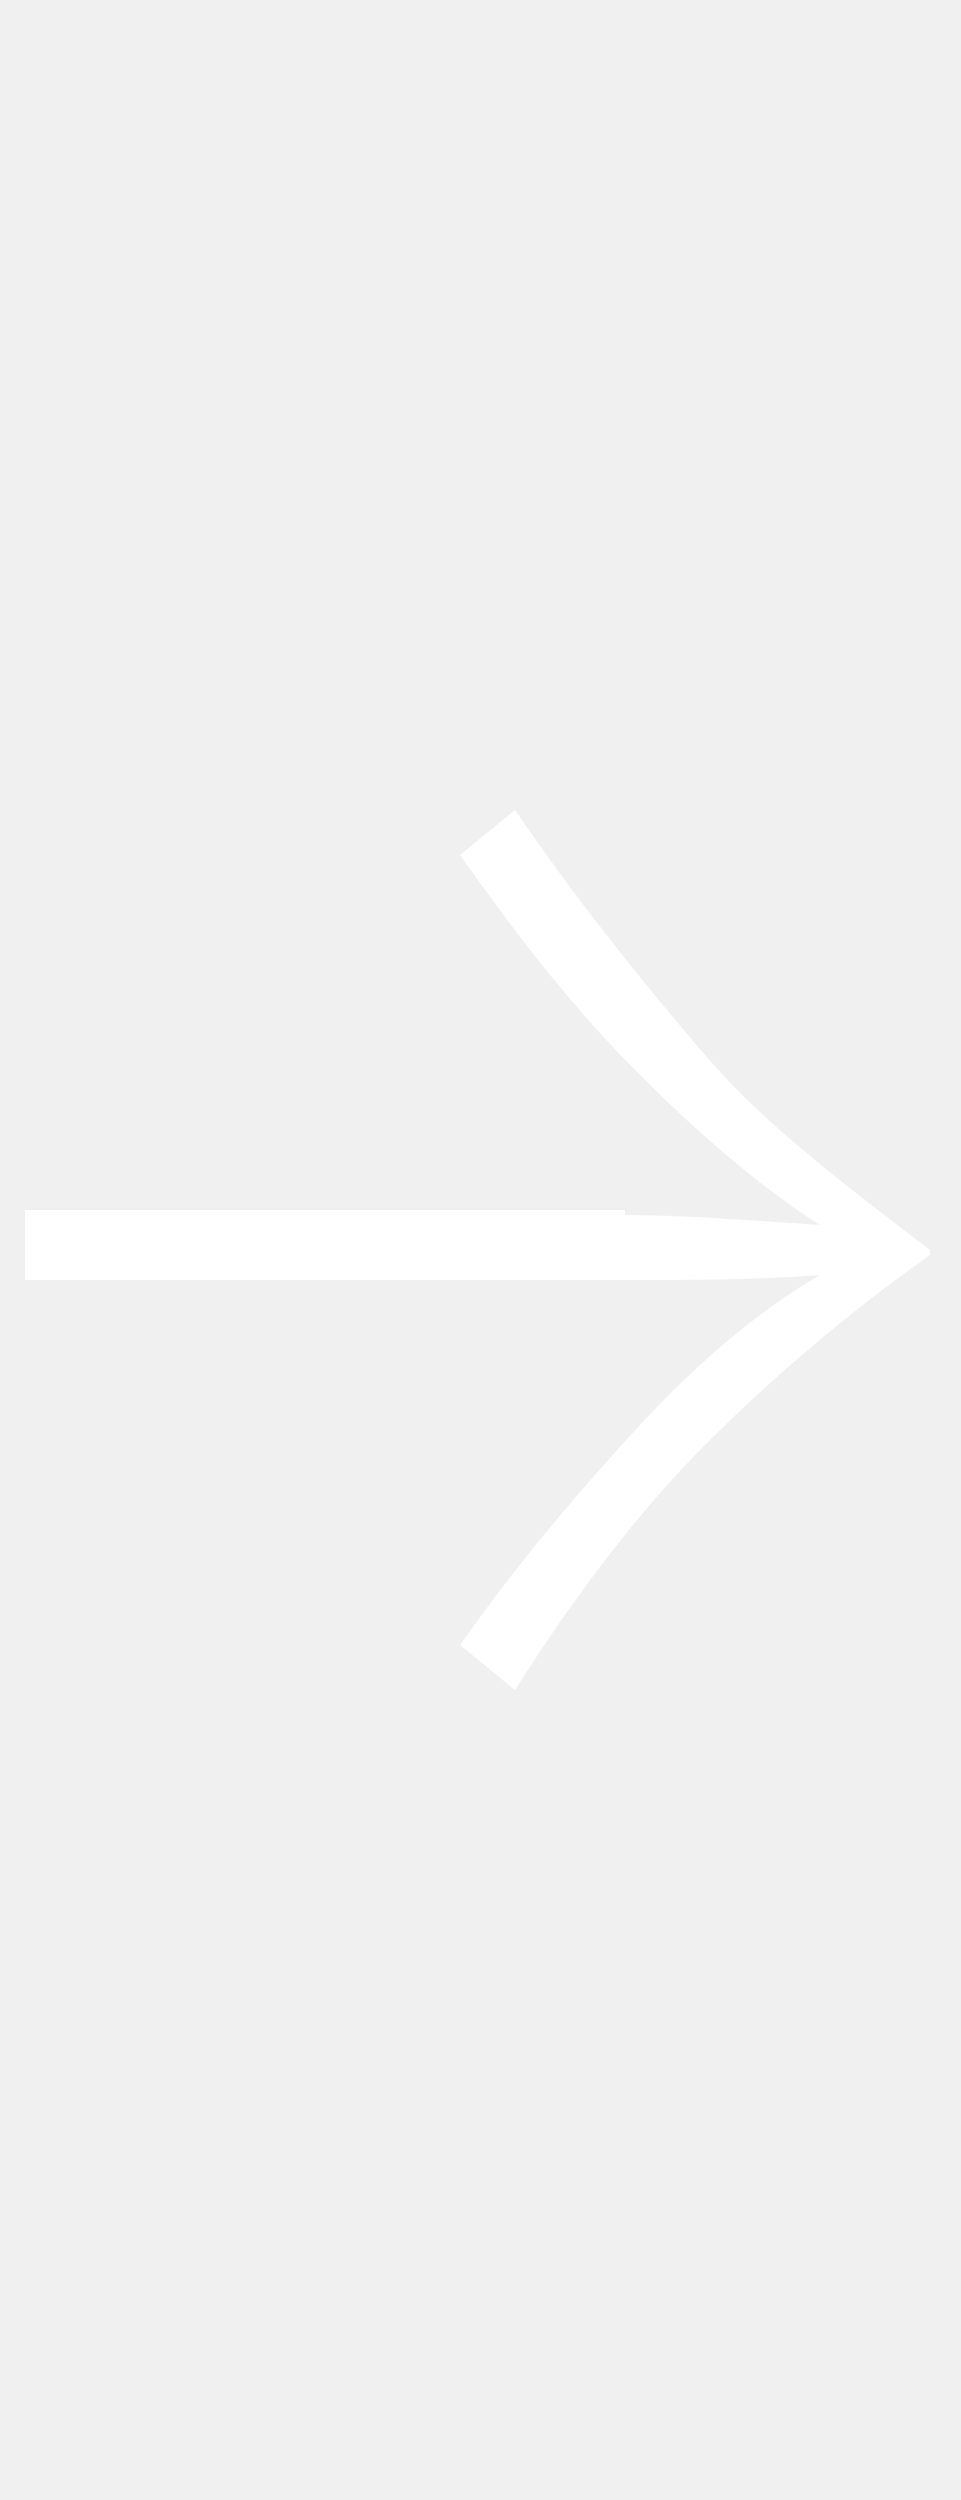
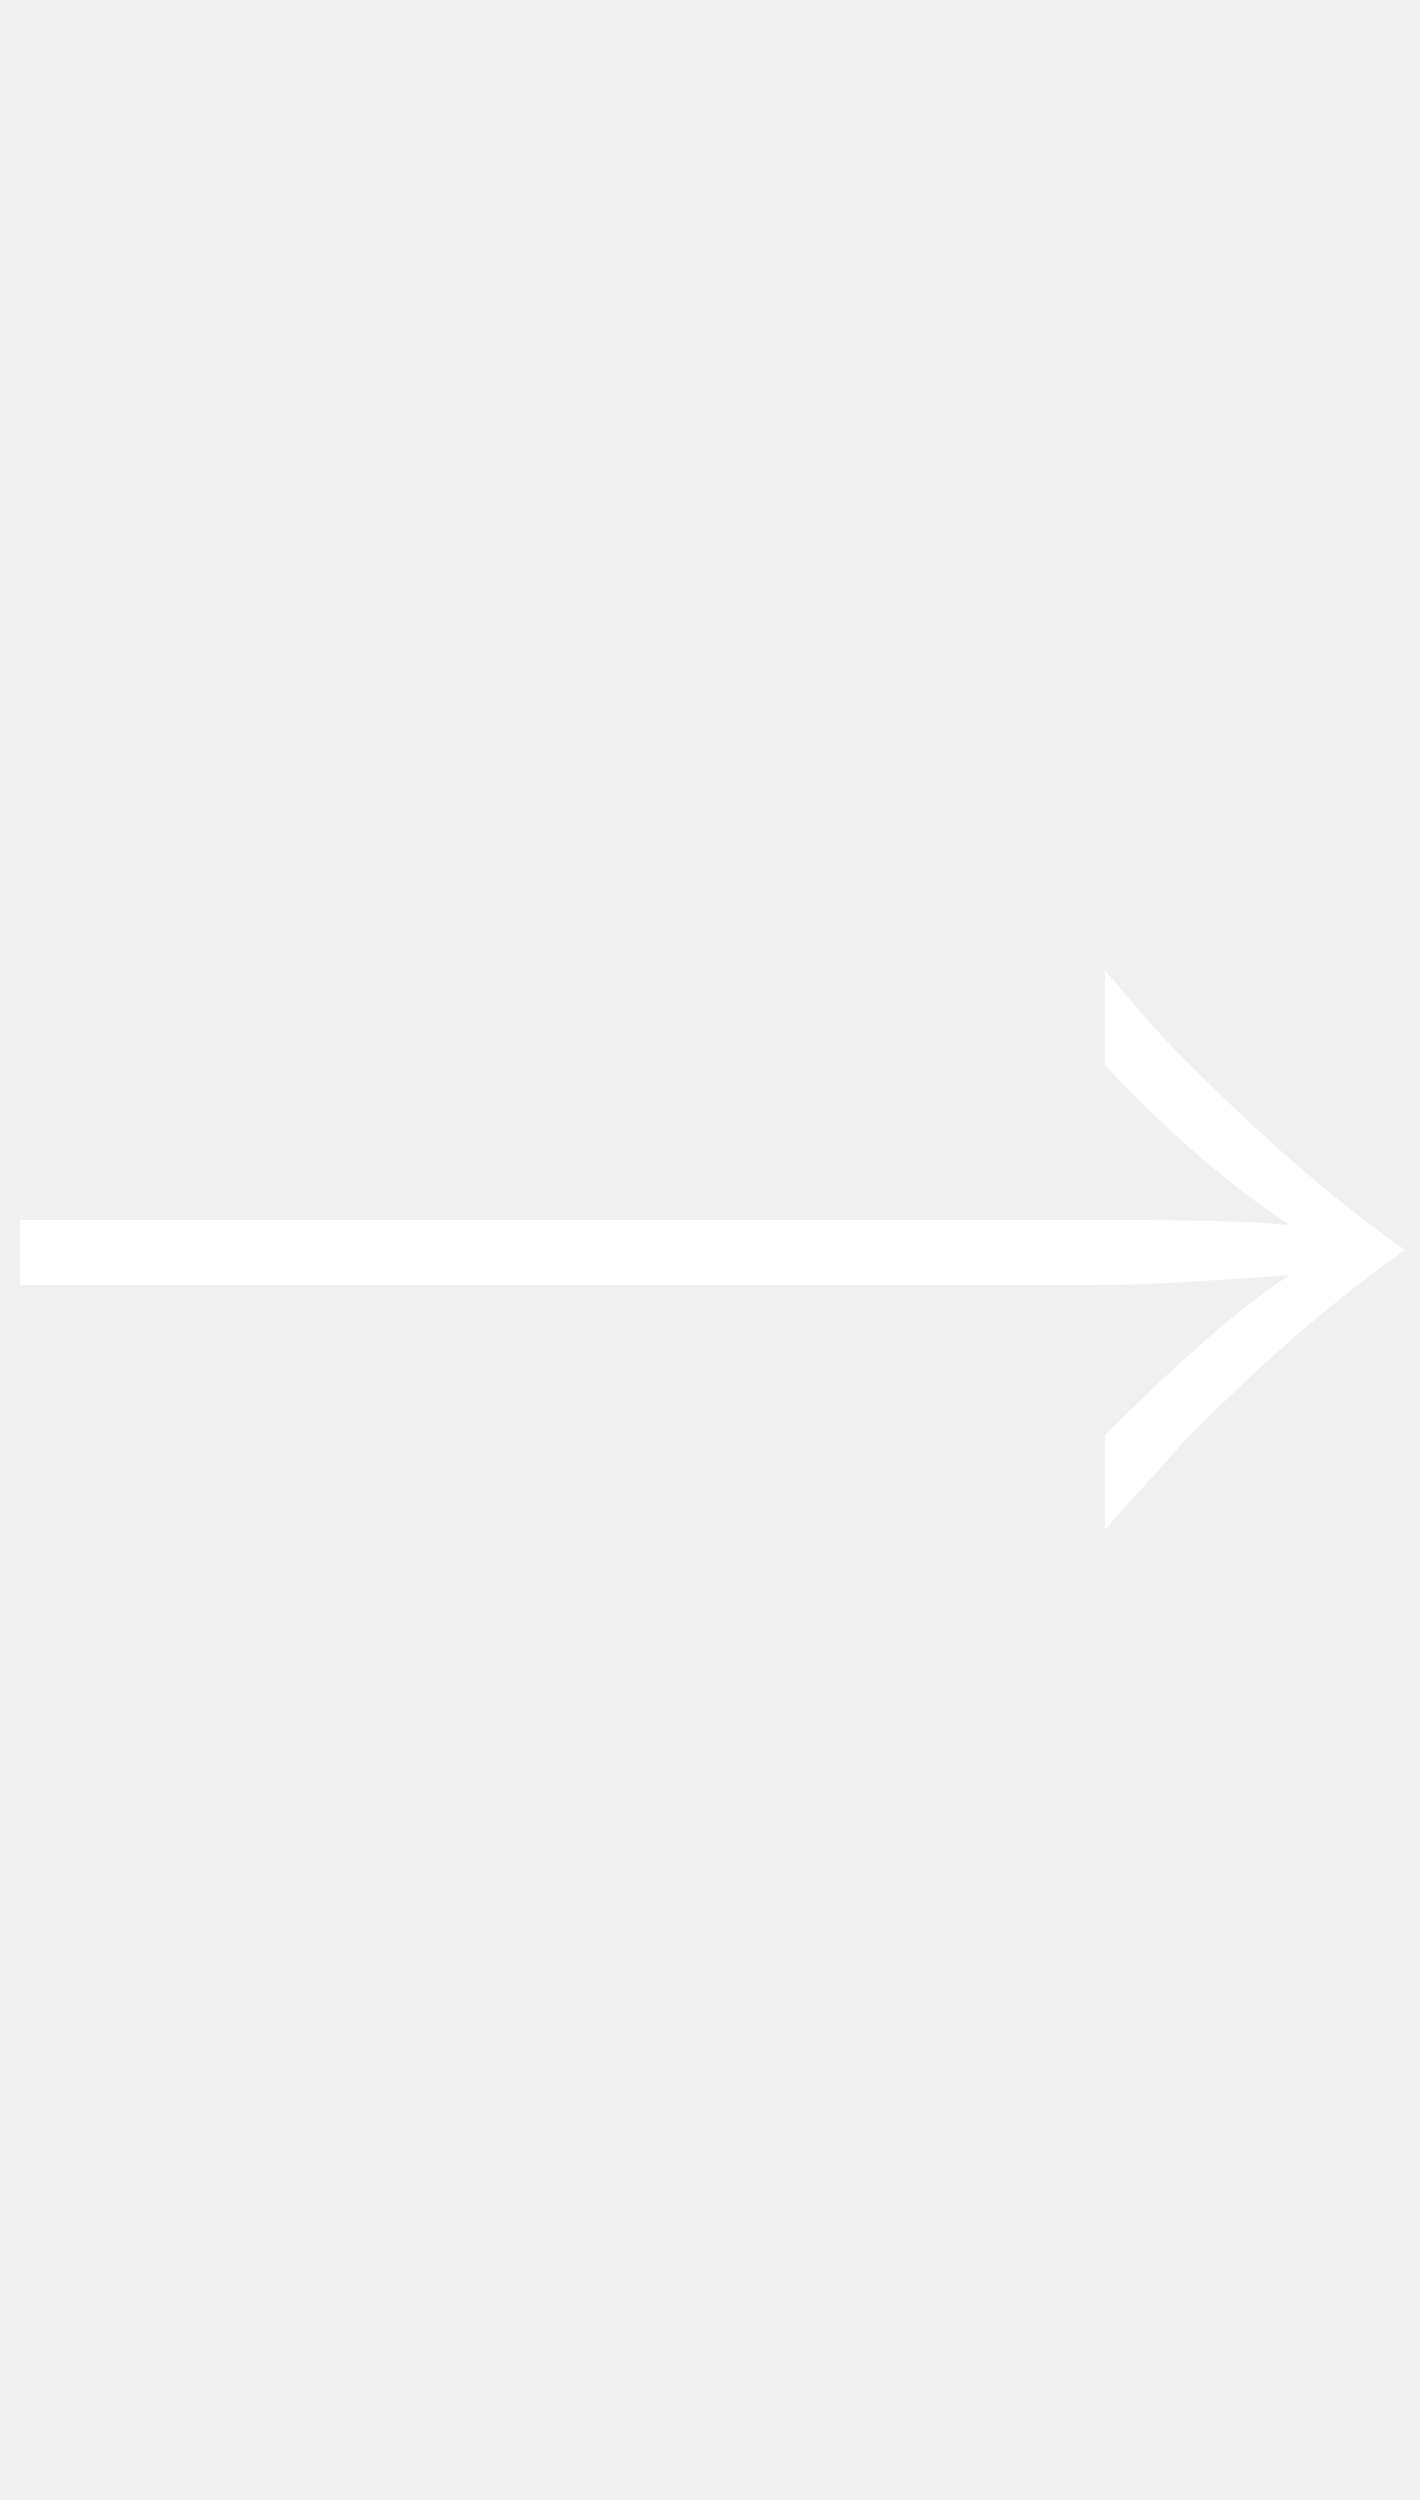
- <svg xmlns="http://www.w3.org/2000/svg" version="1.1" id="Layer_1" x="0px" y="0px" viewBox="0 0 19.2 50" style="enable-background:new 0 0 19.2 50;" xml:space="preserve">
+ <svg xmlns="http://www.w3.org/2000/svg" version="1.1" id="Layer_1" x="0px" y="0px" viewBox="0 0 28.4 50" style="enable-background:new 0 0 28.4 50;" xml:space="preserve">
  <style type="text/css">
	.st0{fill:#FFFFFF;}
</style>
  <g>
-     <path class="st0" d="M12.5,24.3c1.1,0,2.4,0.1,3.9,0.2c-1.1-0.7-2.3-1.7-3.6-3s-2.4-2.7-3.6-4.4l1.1-0.9c1.3,1.9,2.6,3.5,3.8,4.9   s2.8,2.6,4.5,3.9v0.1c-1.7,1.2-3.2,2.5-4.5,3.8c-1.3,1.3-2.6,3-3.8,4.9l-1.1-0.9c1.2-1.7,2.4-3.1,3.6-4.4c1.2-1.3,2.4-2.3,3.6-3   c-1.3,0.1-2.6,0.1-3.9,0.1h-12v-1.4H12.5z" />
+     <path class="st0" d="M22.1,28.7c1.2-1.2,2.6-2.5,3.7-3.2c-1.5,0.1-2.7,0.2-3.8,0.2H0.4v-1.3H22c1.3,0,2.6,0,3.8,0.1   c-1.1-0.7-2.5-1.9-3.7-3.2l0-1.9c0.5,0.6,1,1.2,1.6,1.8c1.3,1.3,2.7,2.6,4.4,3.8V25c-1.7,1.2-3.1,2.5-4.4,3.8   c-0.5,0.6-1.1,1.2-1.6,1.8L22.1,28.7z" />
  </g>
</svg>
